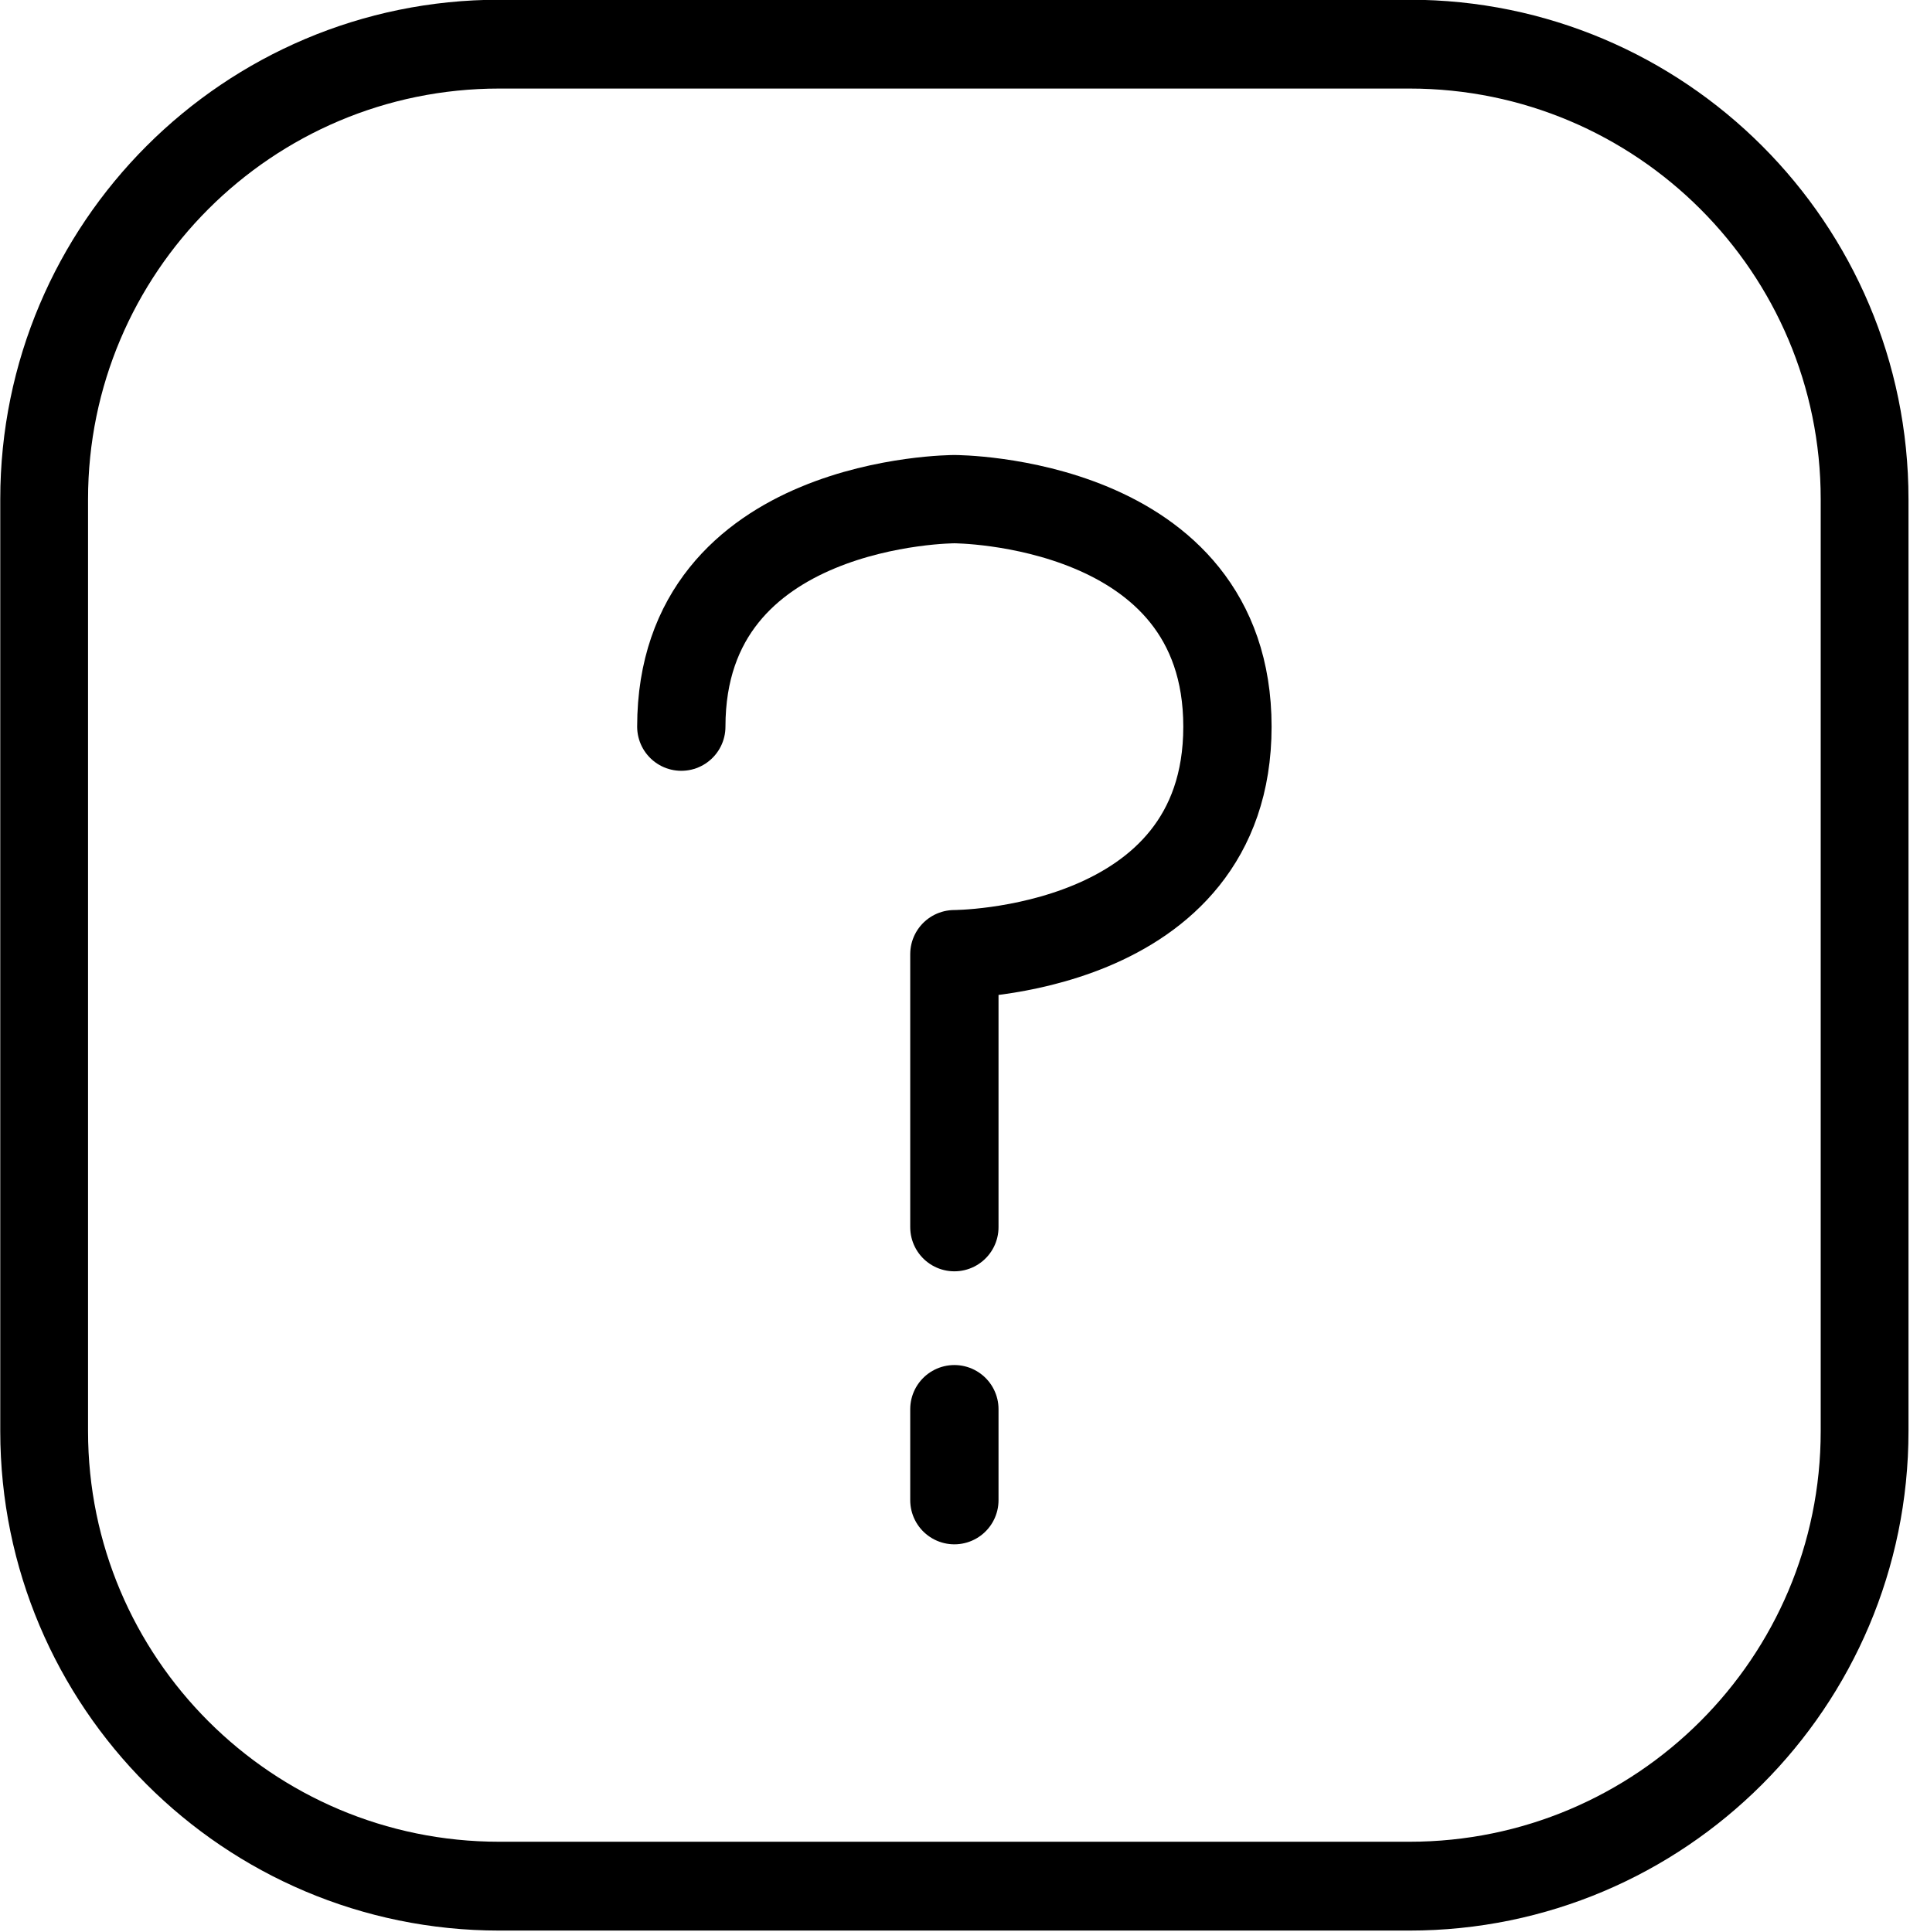
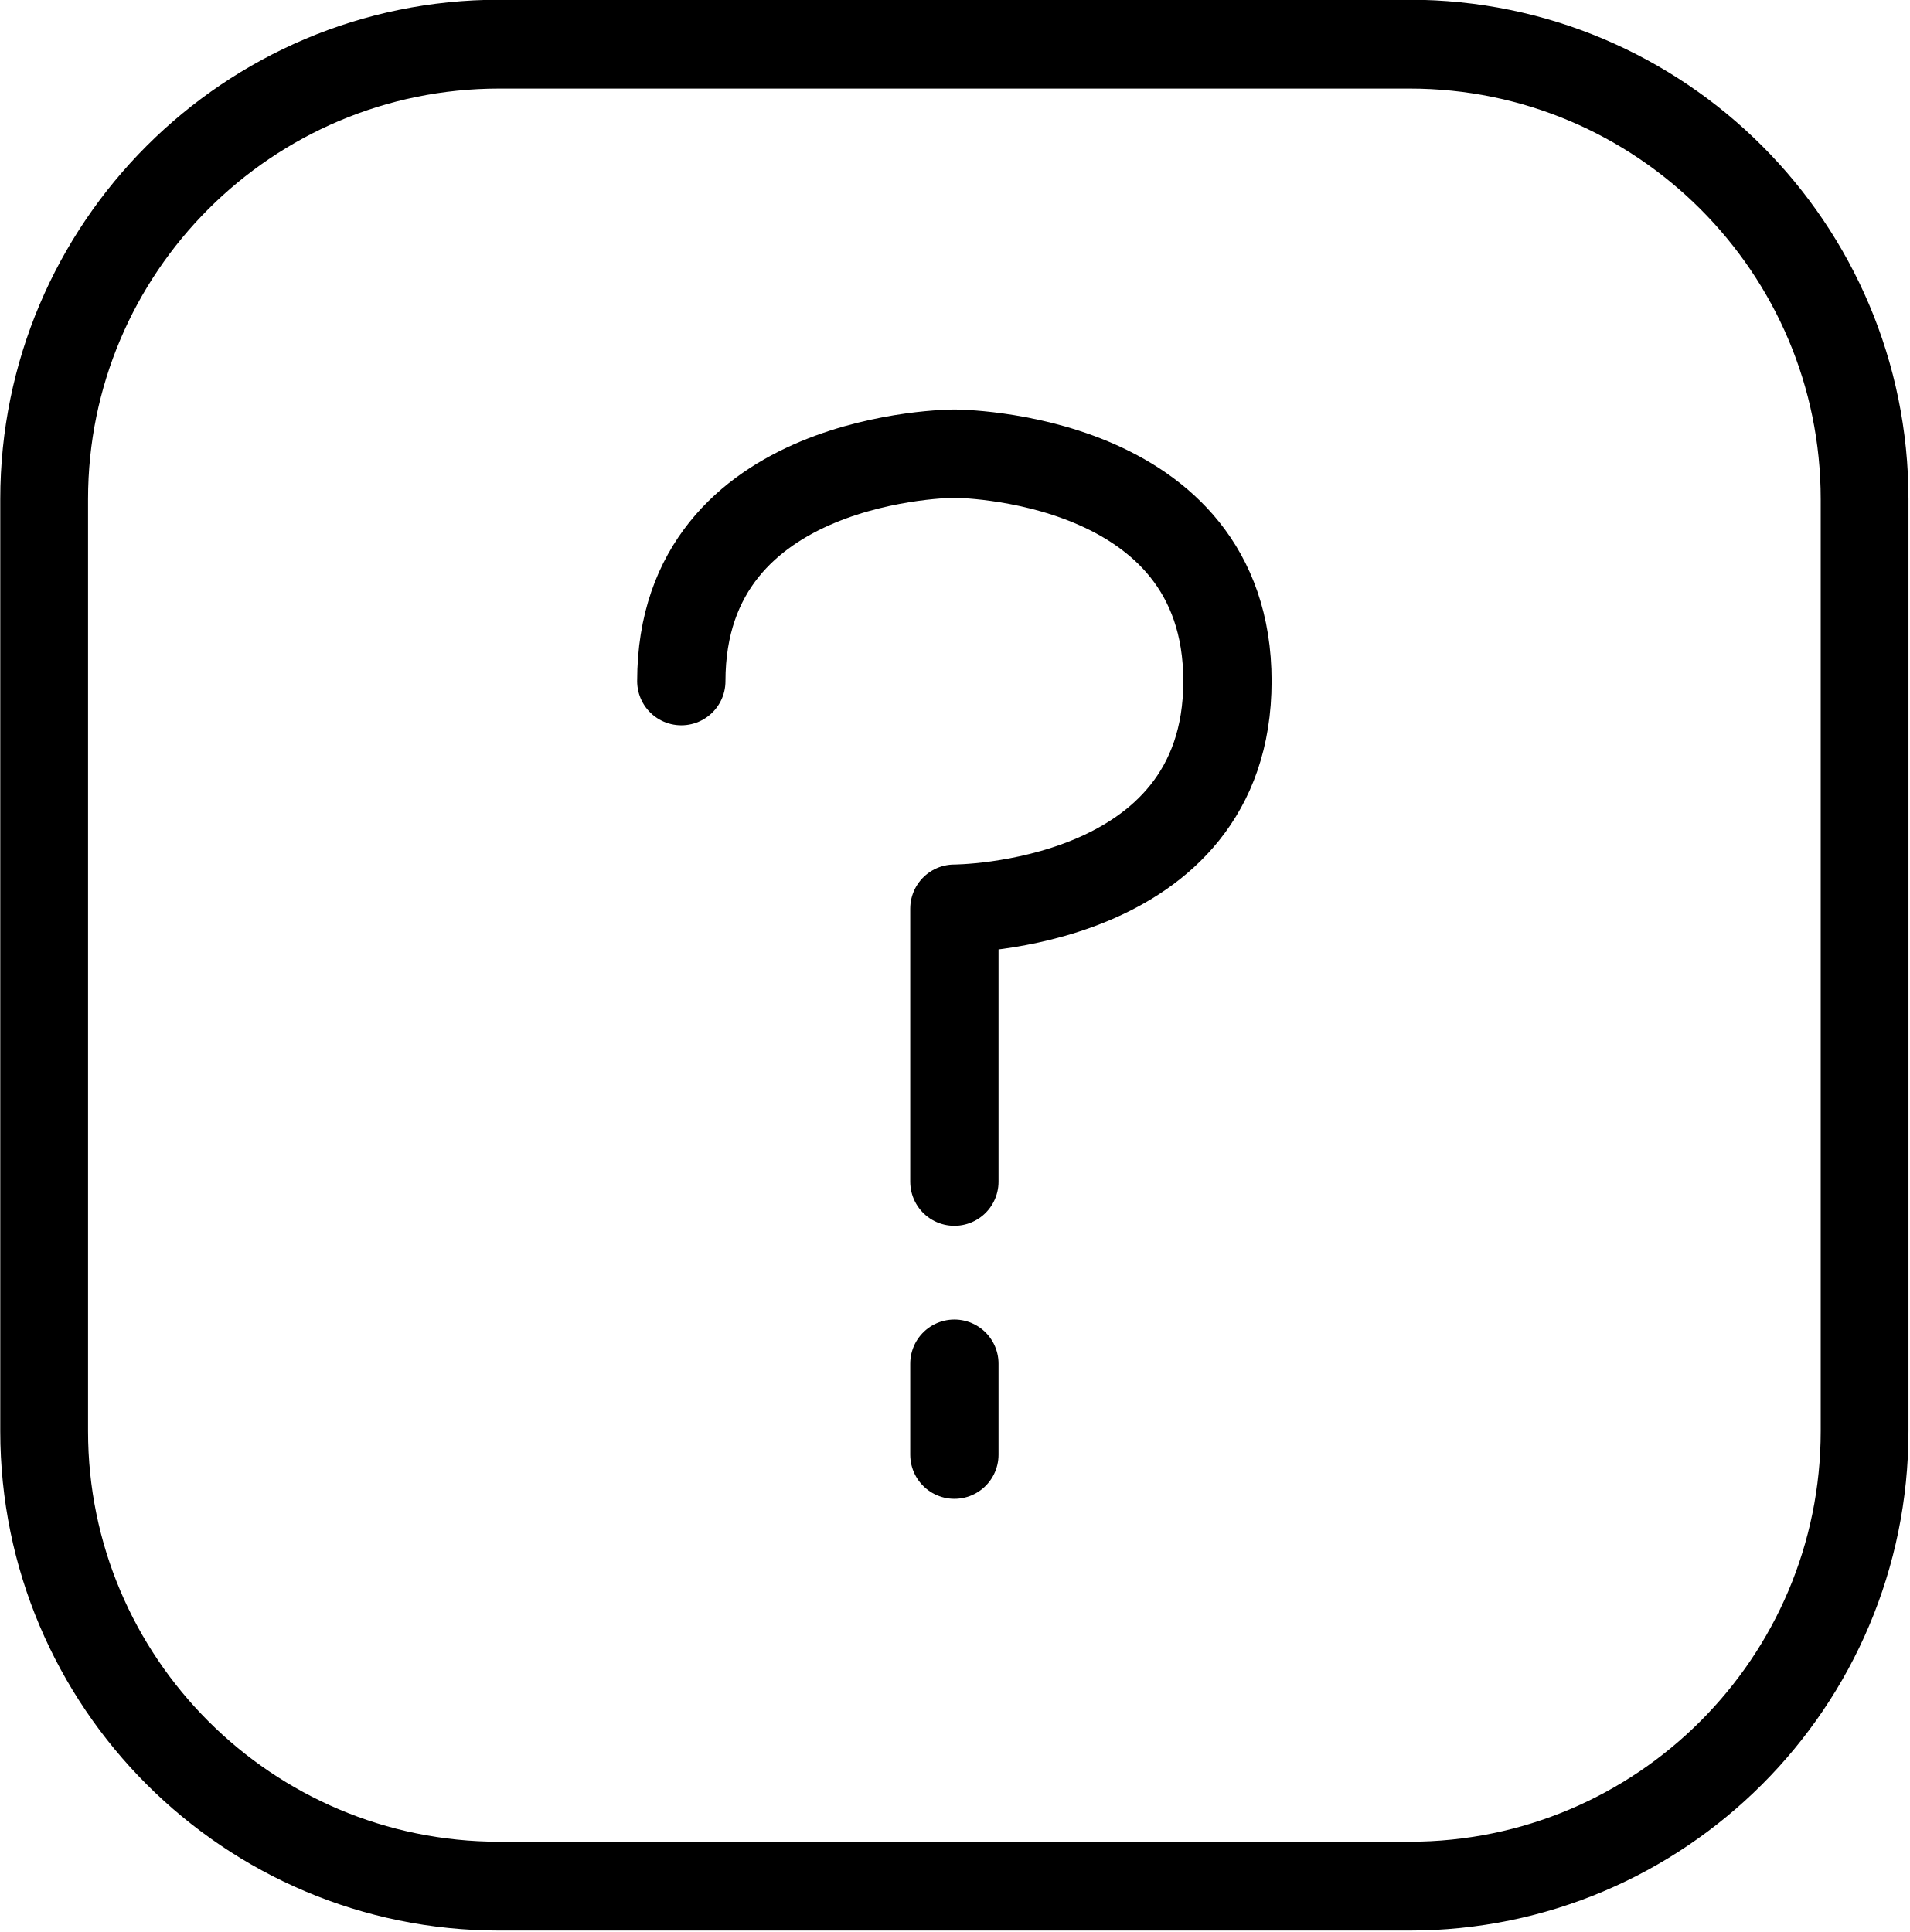
<svg xmlns="http://www.w3.org/2000/svg" width="100%" height="100%" viewBox="0 0 991 1003" version="1.1" xml:space="preserve" style="fill-rule:evenodd;clip-rule:evenodd;stroke-linecap:round;stroke-linejoin:round;stroke-miterlimit:1.5;">
  <g transform="matrix(1,0,0,1,-1394.406,-449.5243)">
    <g transform="matrix(0.952381,0,0,0.963873,922.3847,-347.2302)">
      <g id="NA">
        <path d="M1511.811,1095.468L1511.811,1597.445C1511.811,1732.706 1400.672,1842.52 1263.78,1842.52L767.717,1842.52C630.824,1842.52 519.685,1732.706 519.685,1597.445L519.685,1095.468C519.685,960.208 630.824,850.394 767.717,850.394L1263.78,850.394C1400.672,850.394 1511.811,960.208 1511.811,1095.468Z" style="fill:none;stroke:black;stroke-width:47.84px;" />
      </g>
    </g>
-     <path d="M1748.031,826.772C1748.031,708.661 1889.764,708.661 1889.764,708.661C1889.764,708.661 2031.496,708.661 2031.496,826.772C2031.496,944.882 1889.764,944.882 1889.764,944.882L1889.764,1086.614" style="fill:none;stroke:black;stroke-width:45.83px;" />
-     <path d="M1889.764,1181.102L1889.764,1228.346" style="fill:none;stroke:black;stroke-width:45.83px;" />
+     <g transform="matrix(1,0,0,1,-0,-23.62205)">
+       <path d="M1748.031,826.772C1748.031,708.661 1889.764,708.661 1889.764,708.661C1889.764,708.661 2031.496,708.661 2031.496,826.772C2031.496,944.882 1889.764,944.882 1889.764,944.882L1889.764,1086.614" style="fill:none;stroke:black;stroke-width:45.83px;" />
+     </g>
+     <g transform="matrix(1,0,0,1,-0,-23.62205)">
+       <path d="M1889.764,1181.102L1889.764,1228.346" style="fill:none;stroke:black;stroke-width:45.83px;" />
+     </g>
  </g>
</svg>
